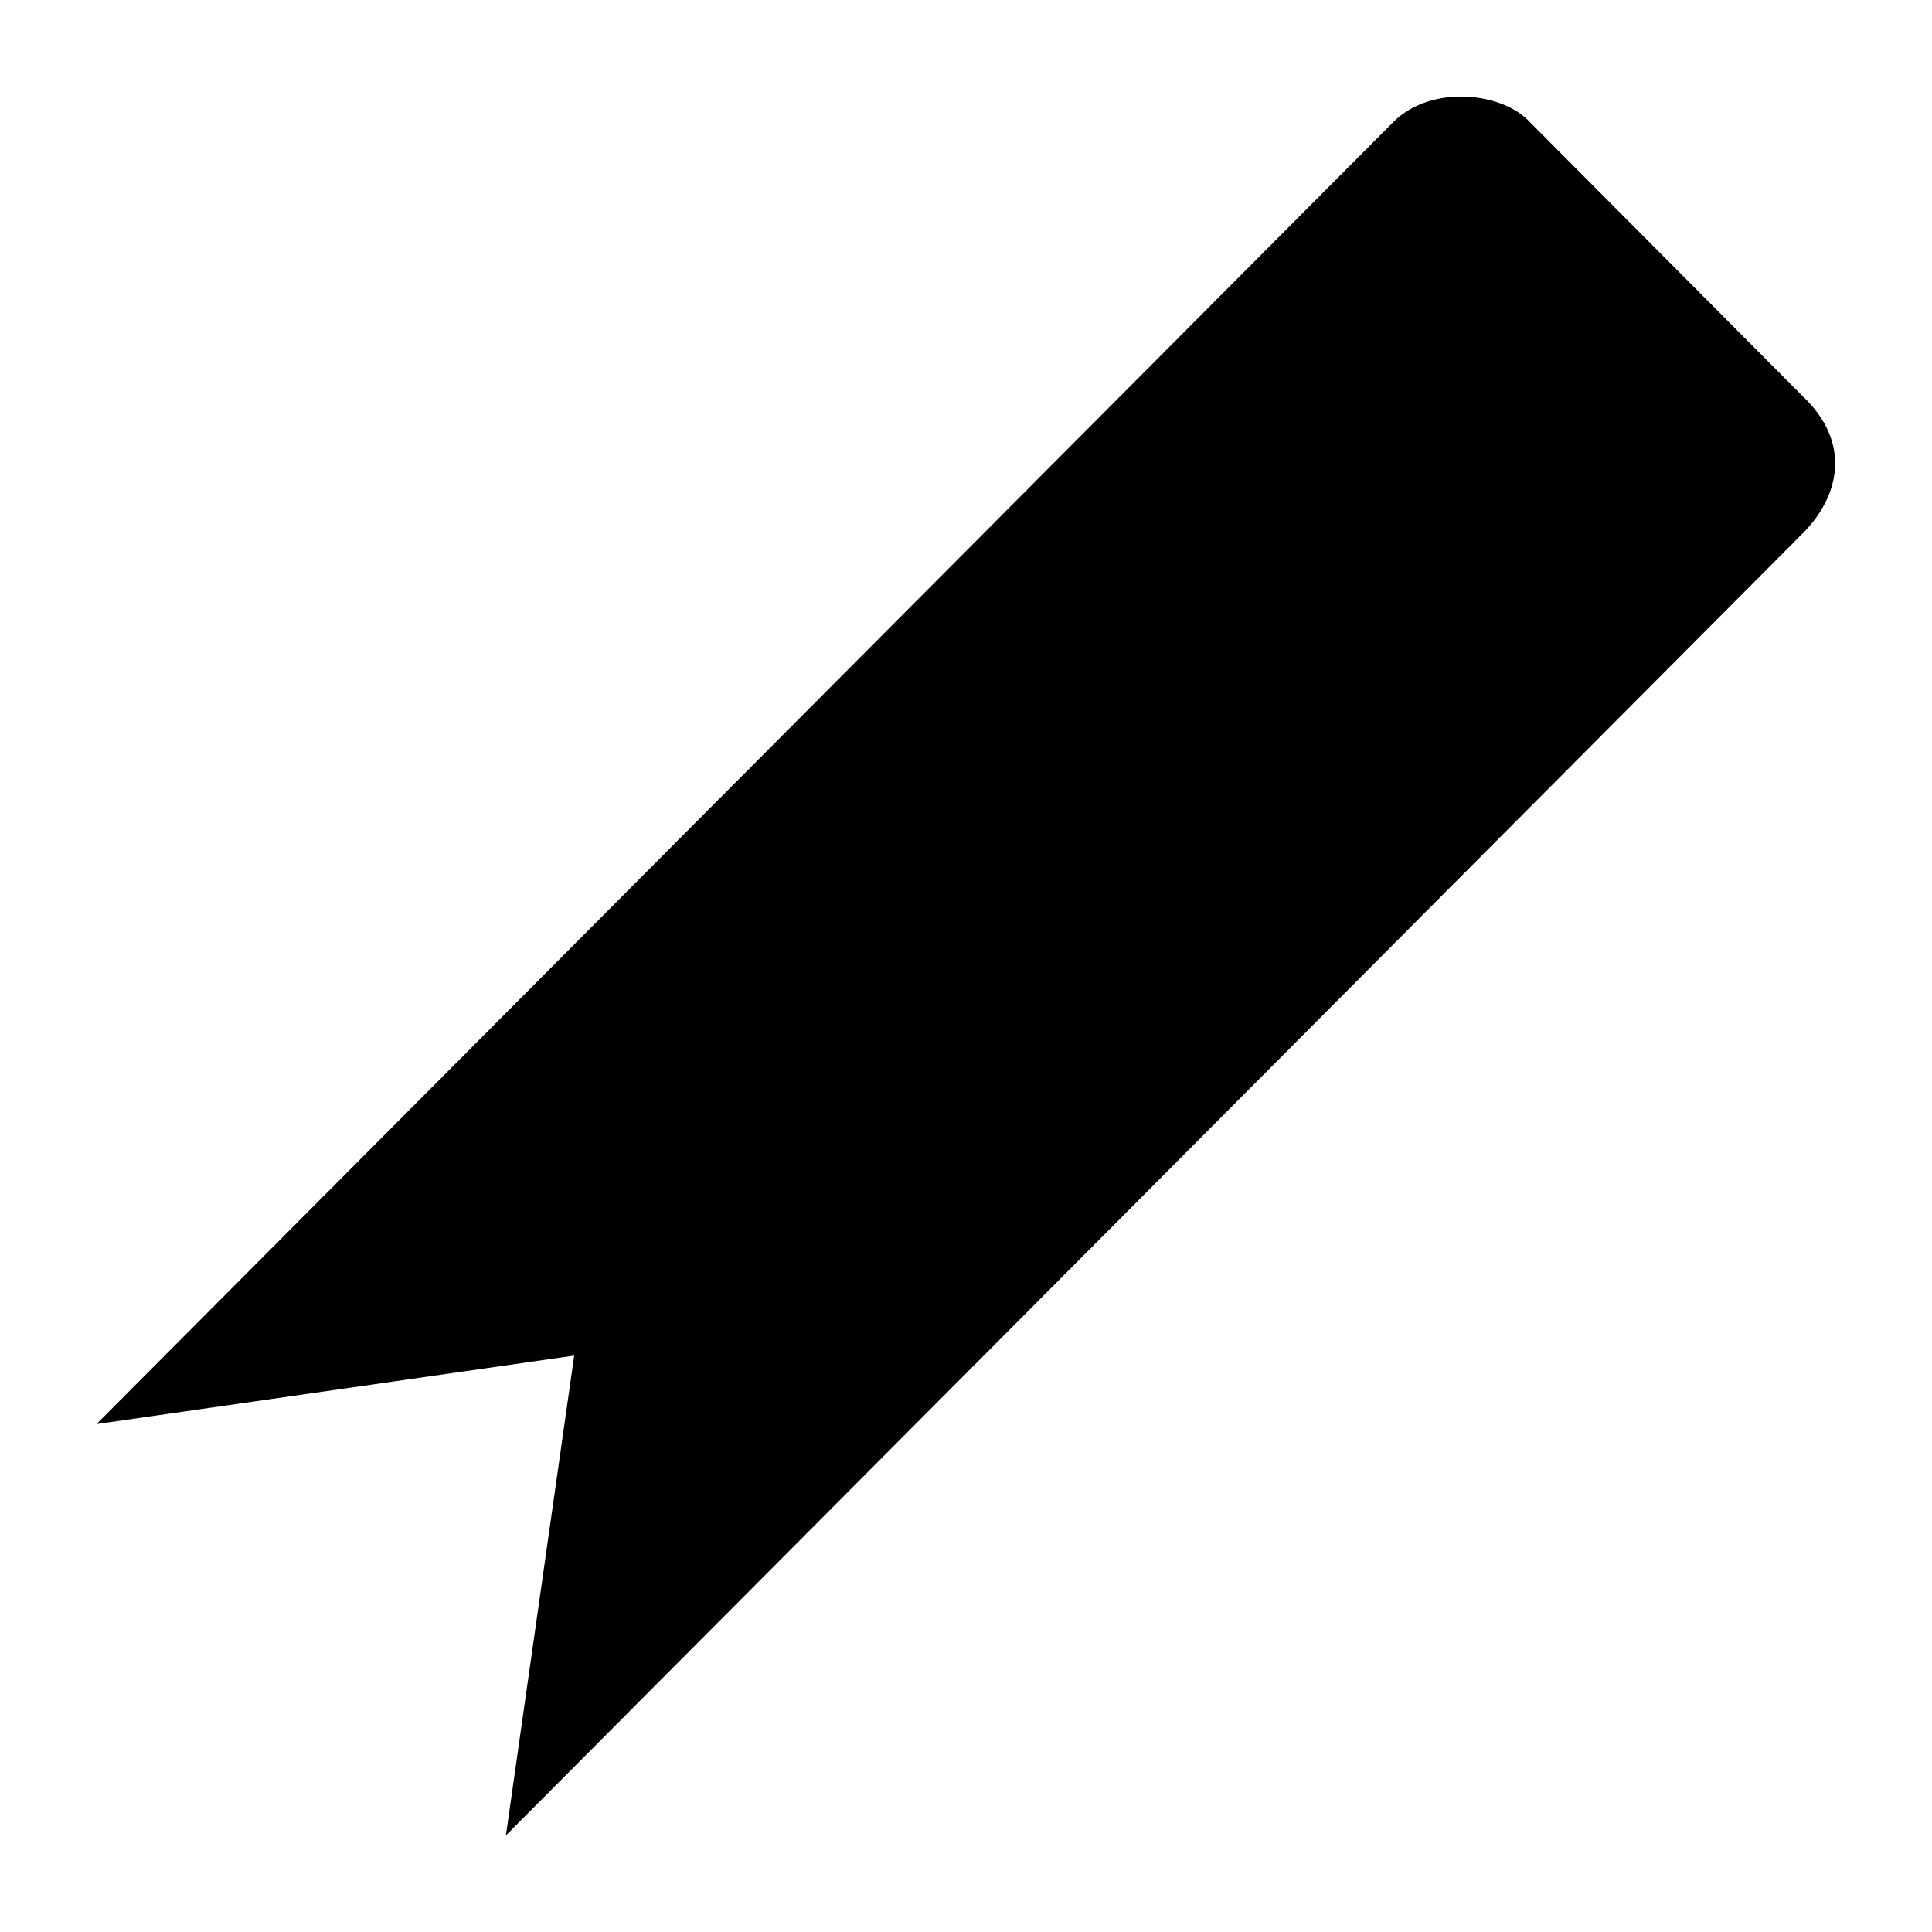
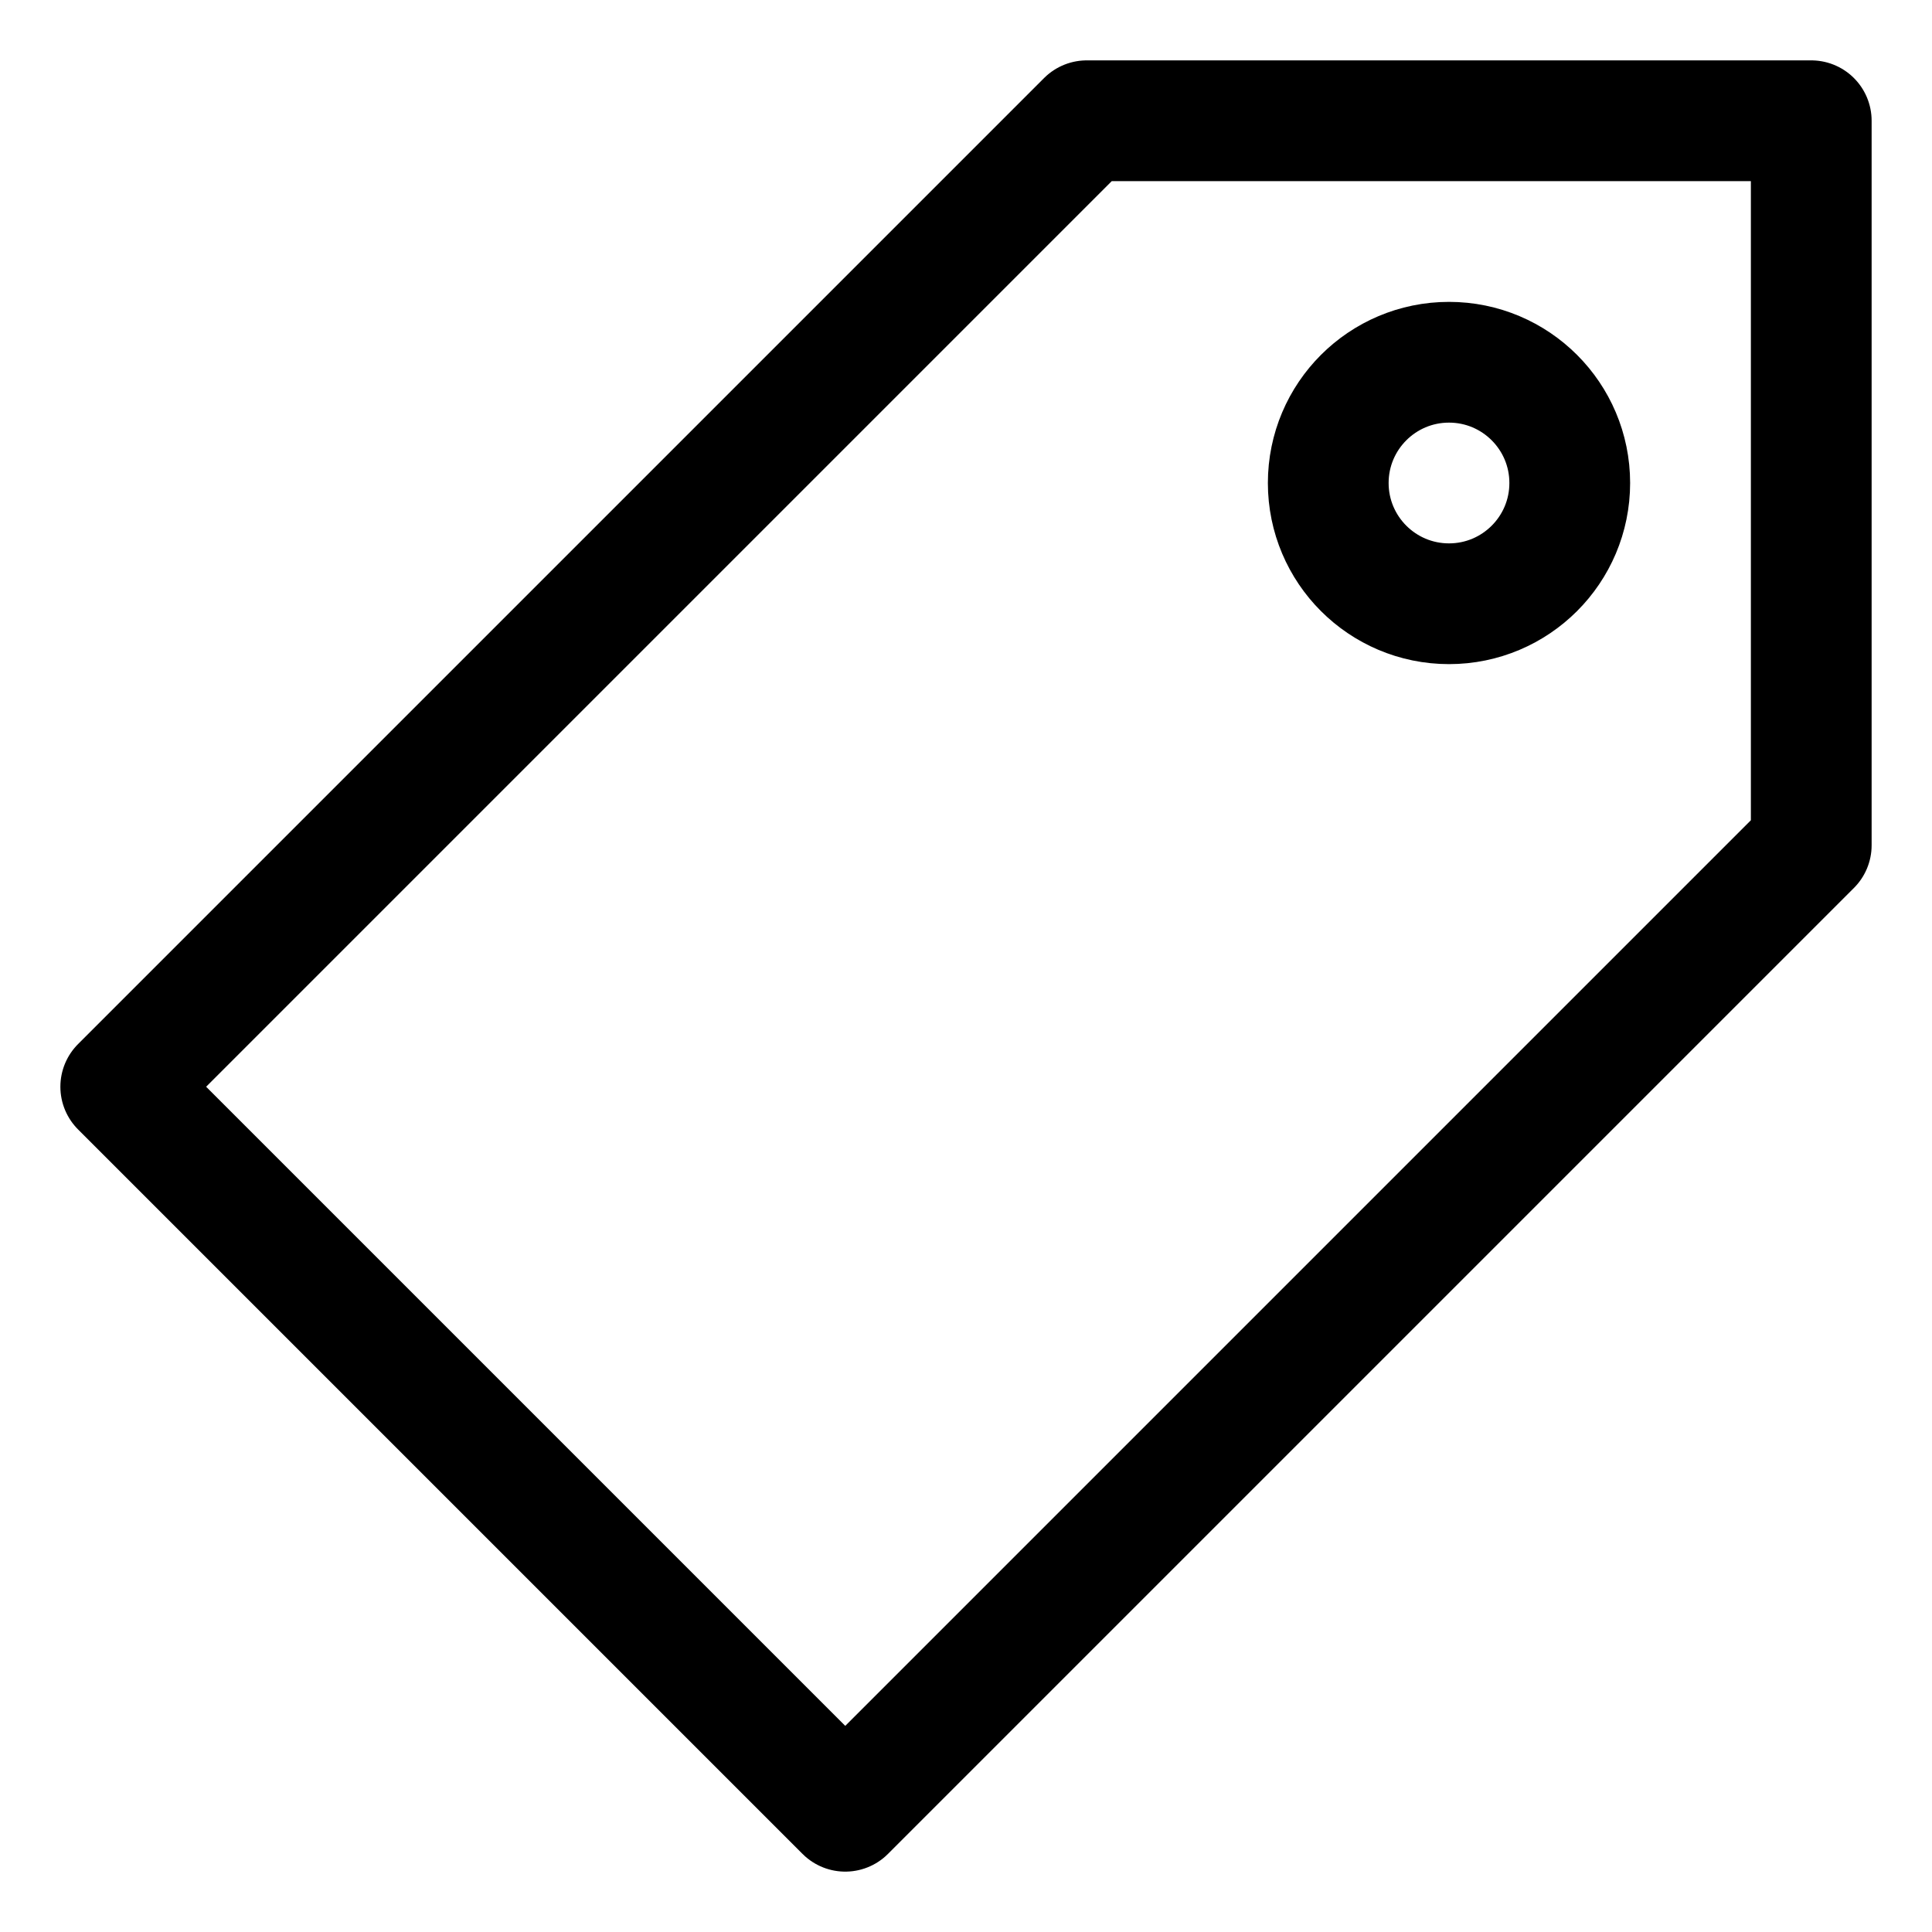
- <svg xmlns="http://www.w3.org/2000/svg" version="1.1" id="Tag" x="0px" y="0px" viewBox="0 0 20 20" enable-background="new 0 0 20 20" xml:space="preserve">
-   <path d="M18.662,5.521L5.237,19l0.707-4.967l-4.945,0.709L14.424,1.263c0.391-0.392,1.133-0.308,1.412,0l2.826,2.839  C19.162,4.575,19.053,5.128,18.662,5.521z" />
+ <svg xmlns="http://www.w3.org/2000/svg" id="i-tag" viewBox="0 0 32 32" width="32" height="32" fill="none" stroke="currentcolor" stroke-linecap="round" stroke-linejoin="round" stroke-width="2">
+   <circle cx="24" cy="8" r="2" />
+   <path d="M2 18 L18 2 30 2 30 14 14 30 Z" />
</svg>
